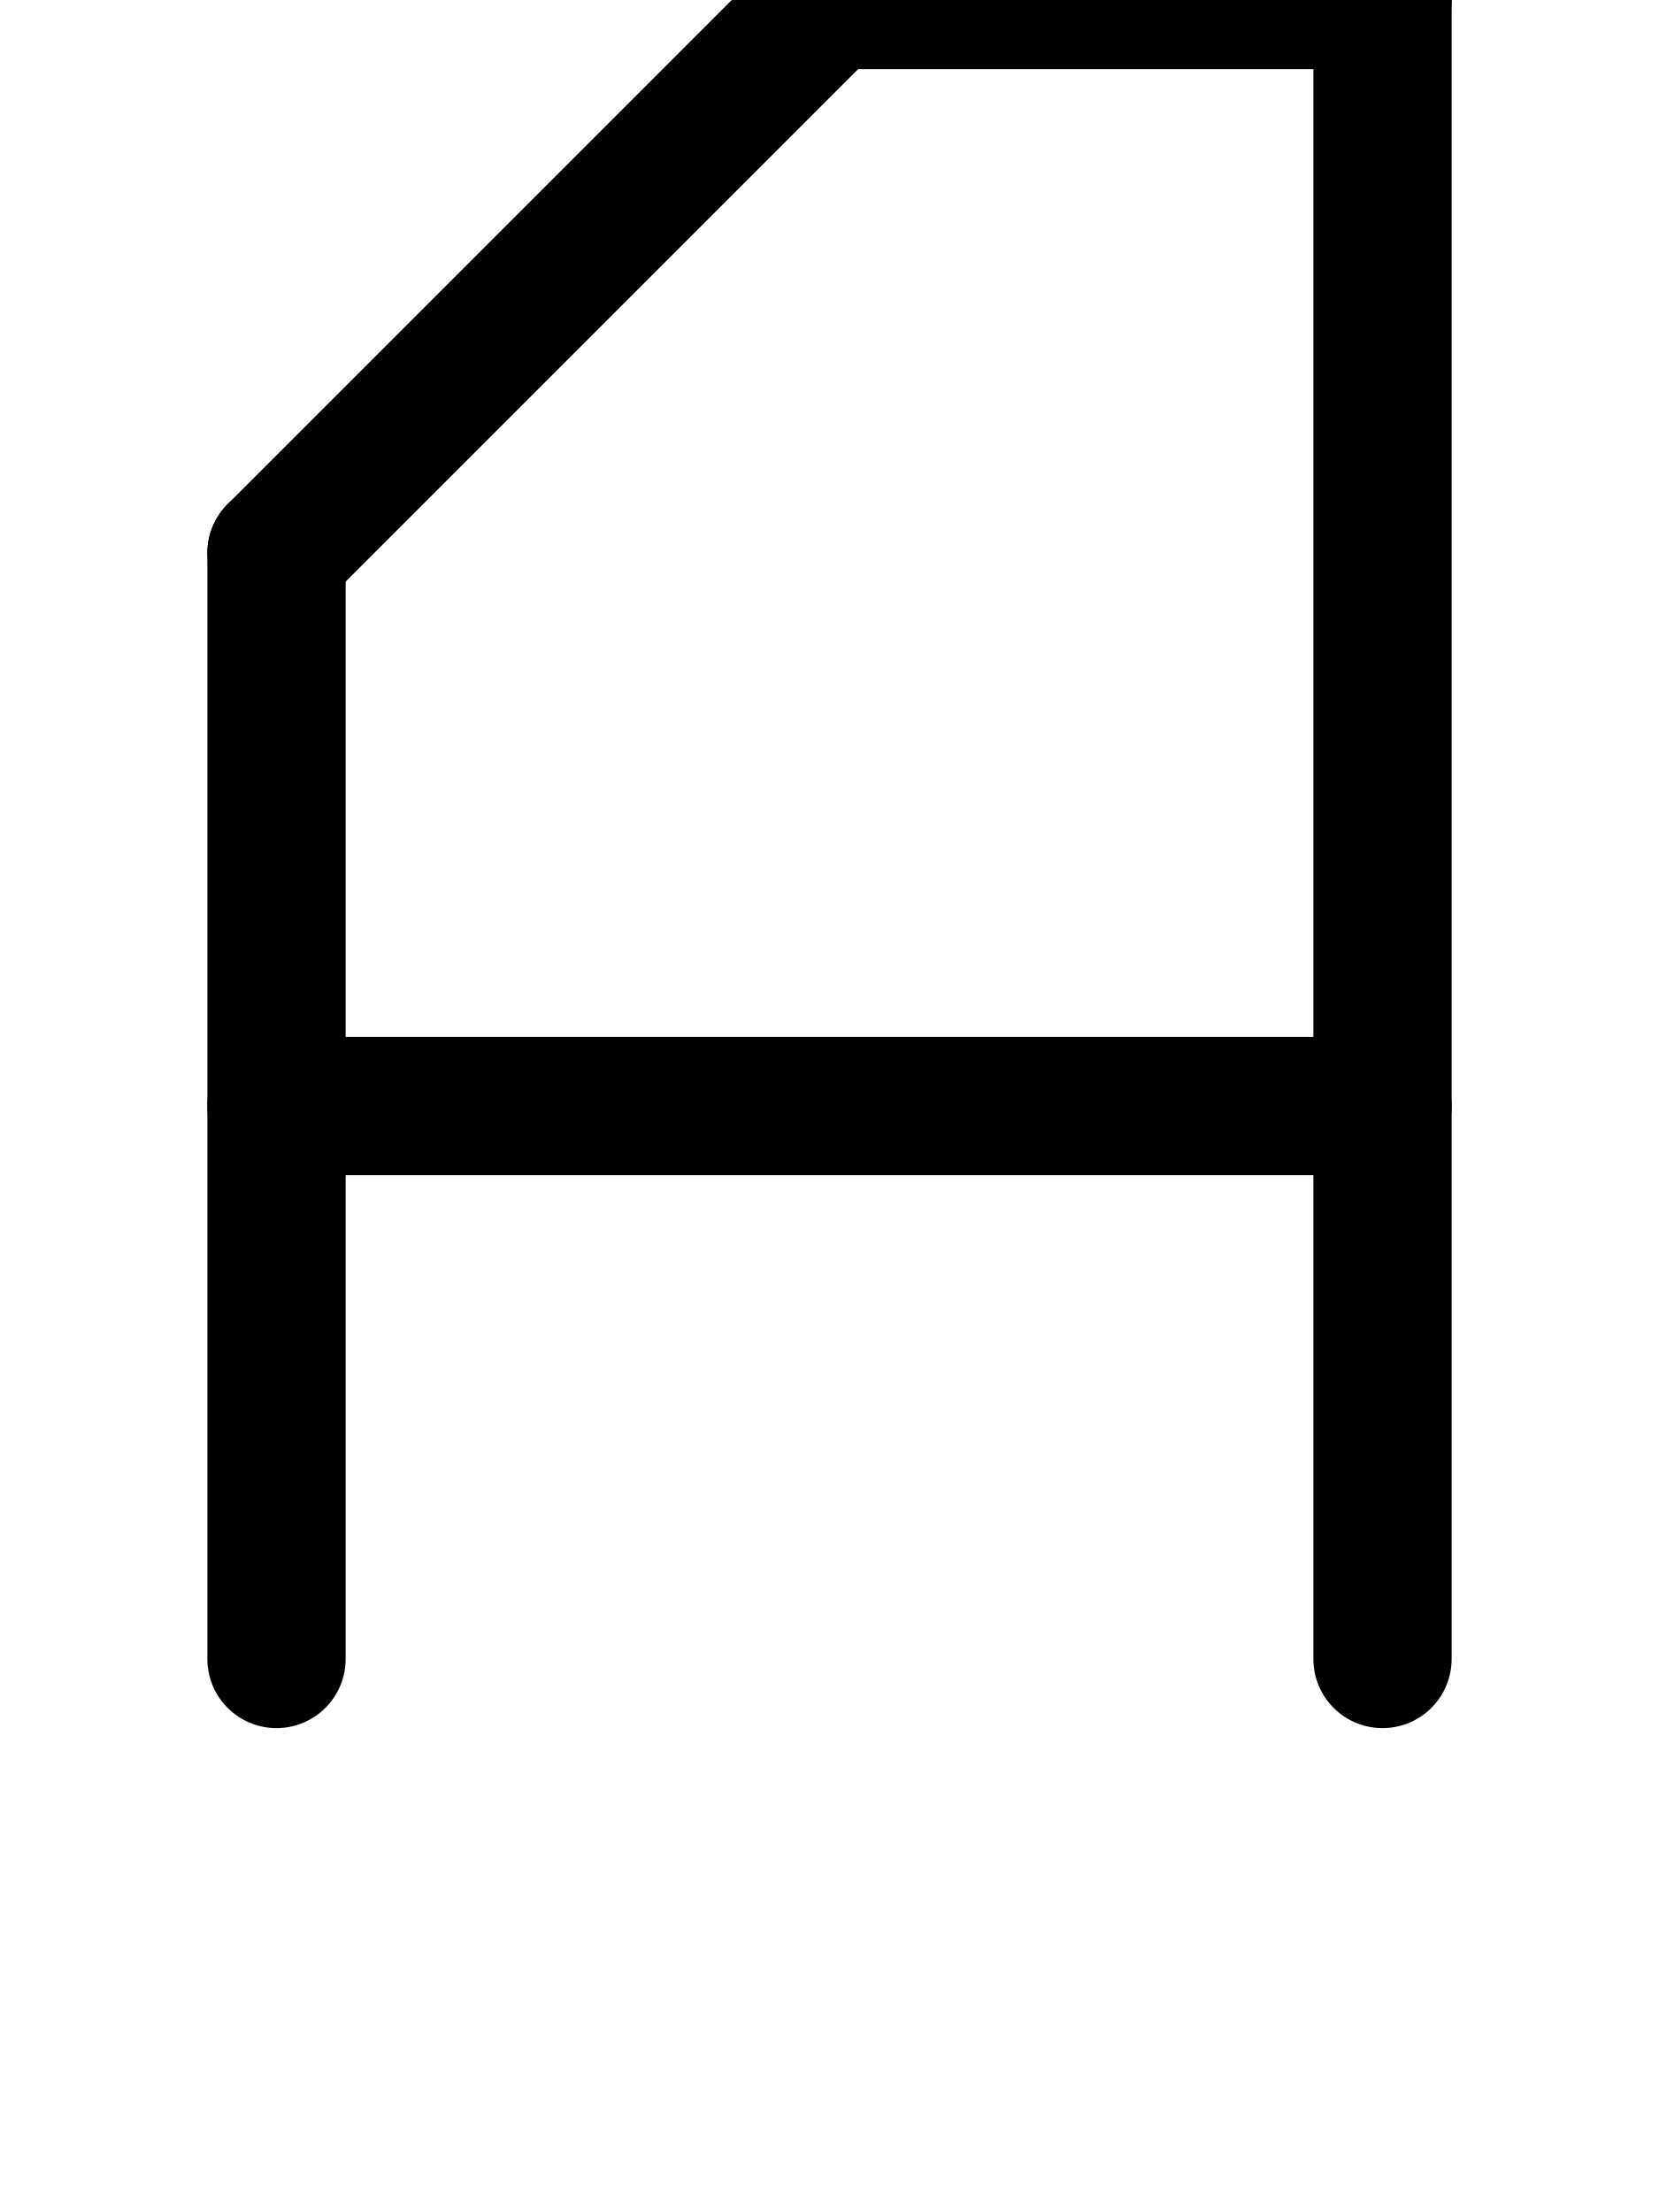
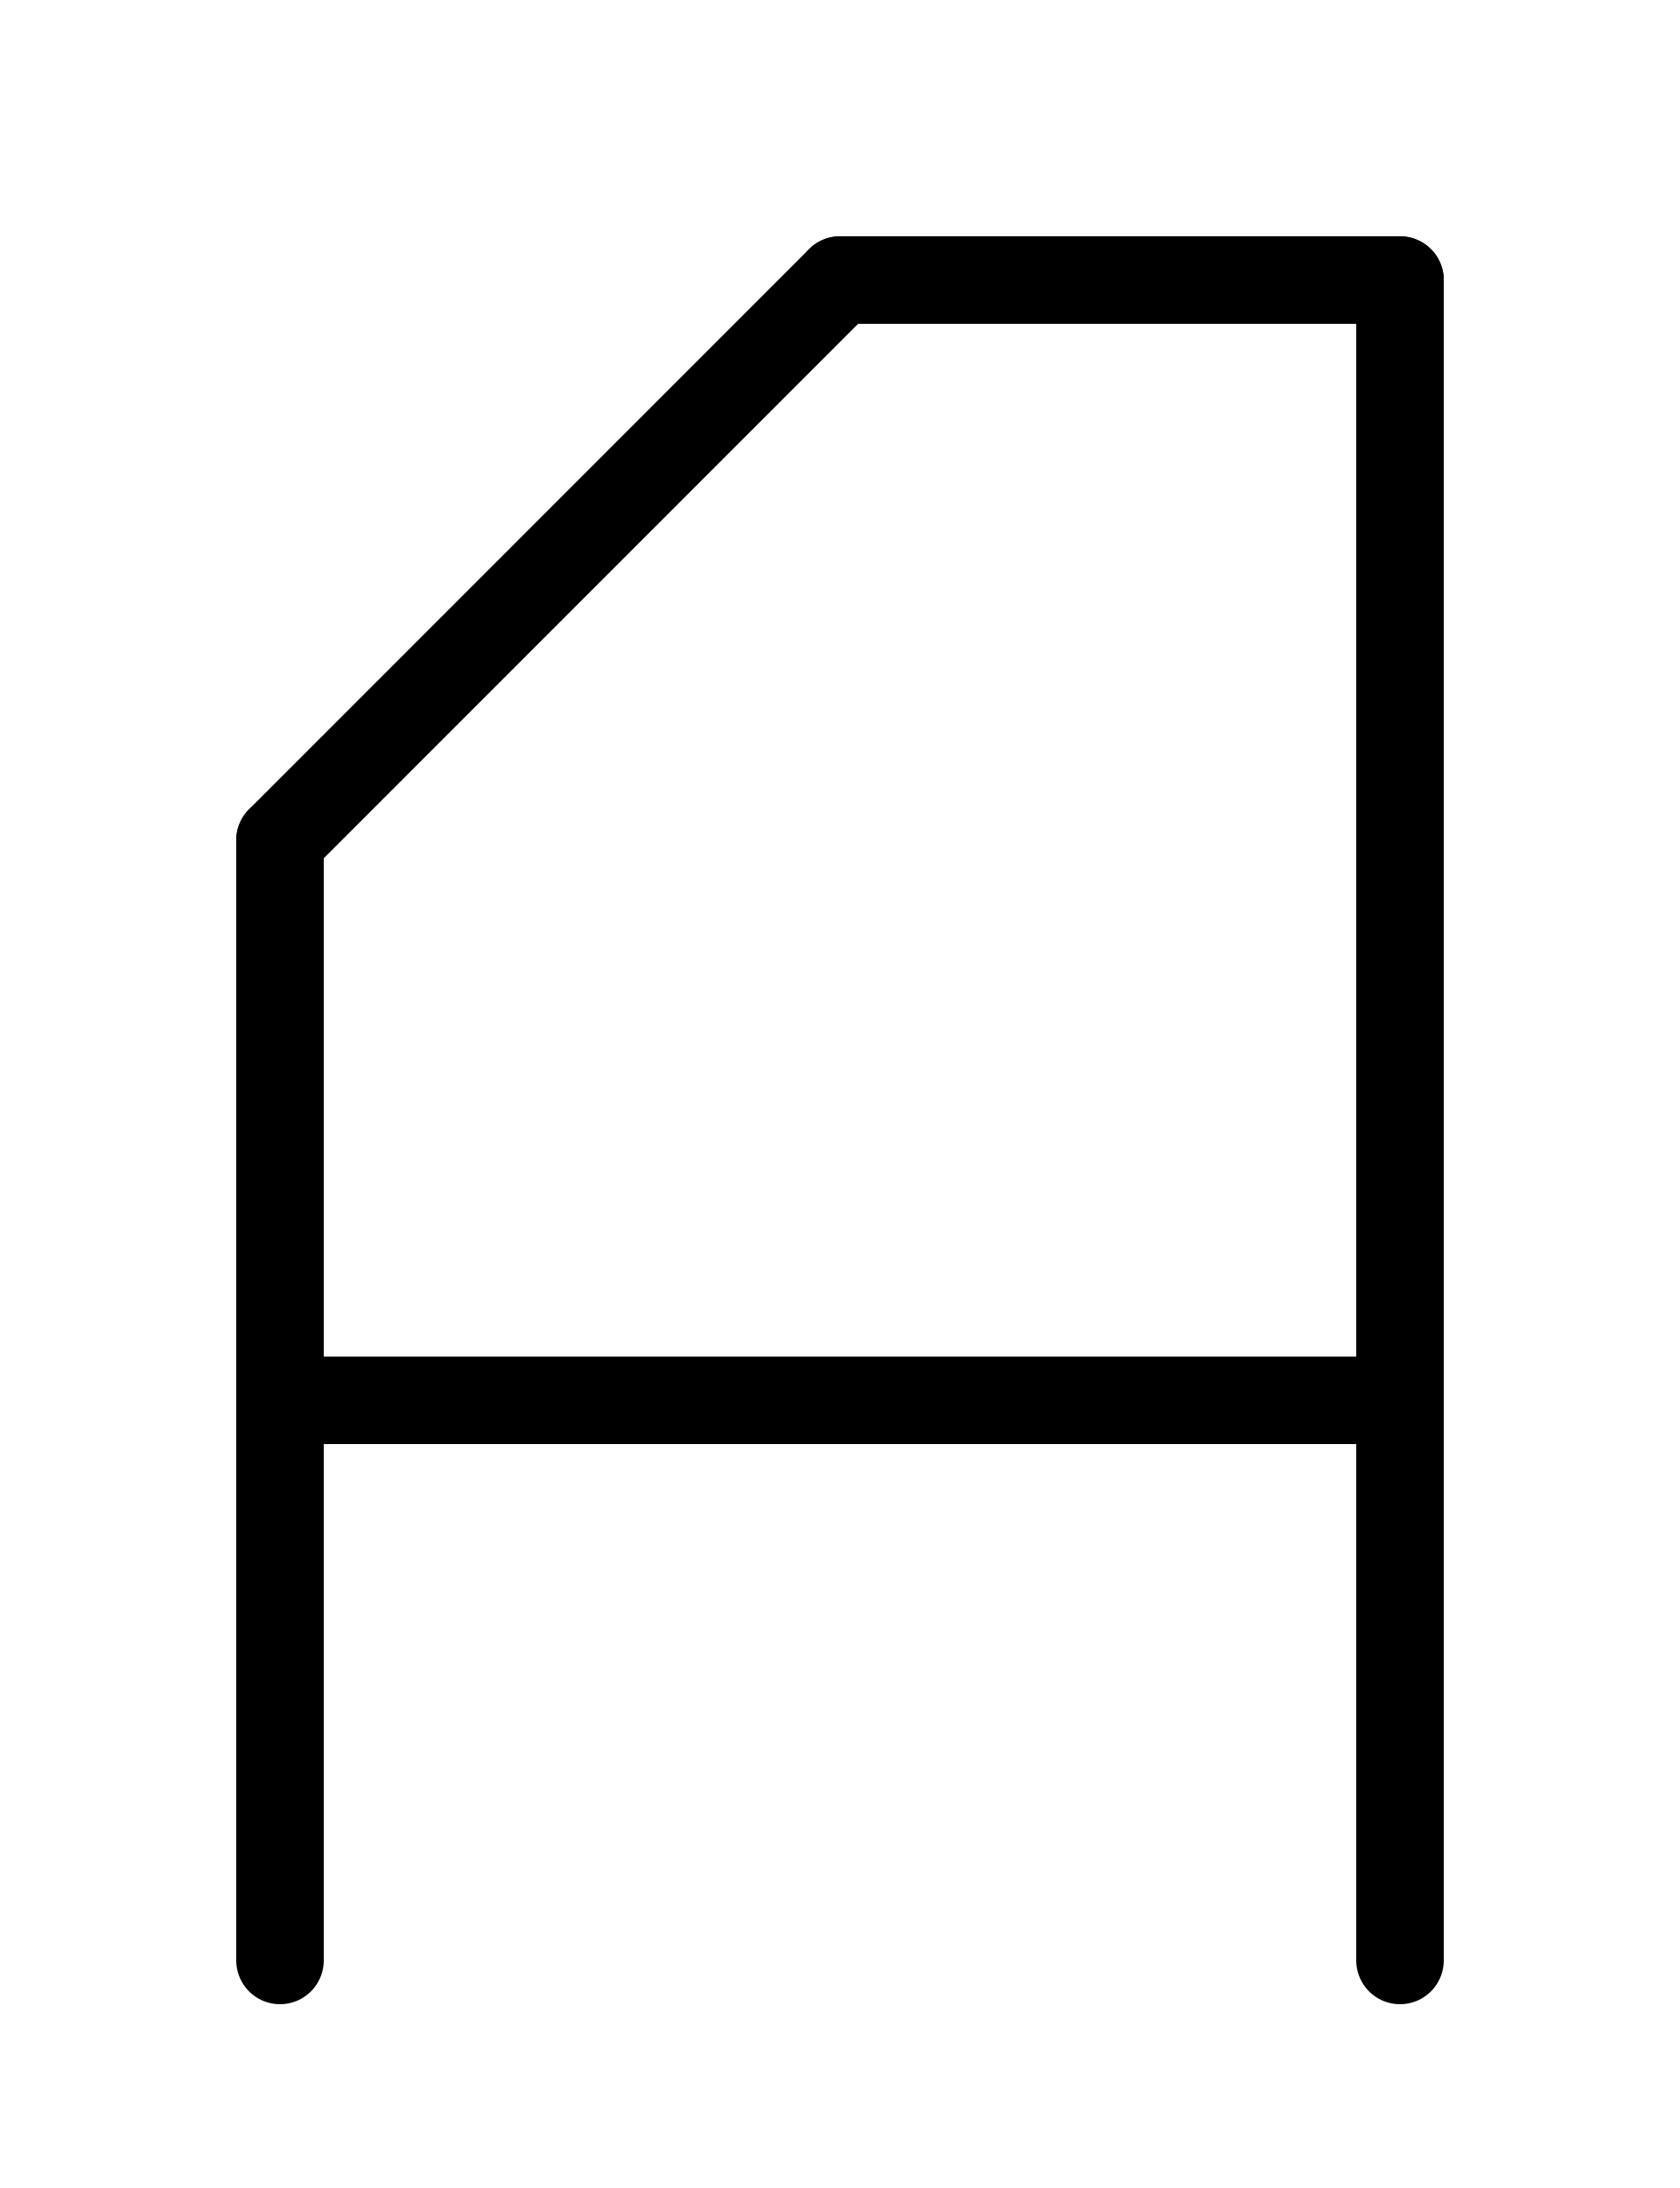
- <svg xmlns="http://www.w3.org/2000/svg" viewBox="0 0 768 1024">
-   <path d="M 128 768 l 0 -512" stroke-width="64" stroke-linecap="round" stroke="black" />
-   <path d="M 128 256 l 256 -256" stroke-width="64" stroke-linecap="round" stroke="black" />
-   <path d="M 384 0 l 256 0" stroke-width="64" stroke-linecap="round" stroke="black" />
-   <path d="M 640 0 l 0 768" stroke-width="64" stroke-linecap="round" stroke="black" />
-   <path d="M 128 512 l 512 0" stroke-width="64" stroke-linecap="round" stroke="black" />
+ <svg xmlns="http://www.w3.org/2000/svg" viewBox="0 0 768 1000">
+   <path d="M 128 896 l 0 -512" stroke-width="40" stroke-linecap="round" stroke="black" />
+   <path d="M 128 384 l 256 -256" stroke-width="40" stroke-linecap="round" stroke="black" />
+   <path d="M 384 128 l 256 0" stroke-width="40" stroke-linecap="round" stroke="black" />
+   <path d="M 640 128 l 0 768" stroke-width="40" stroke-linecap="round" stroke="black" />
+   <path d="M 128 640 l 512 0" stroke-width="40" stroke-linecap="round" stroke="black" />
</svg>
